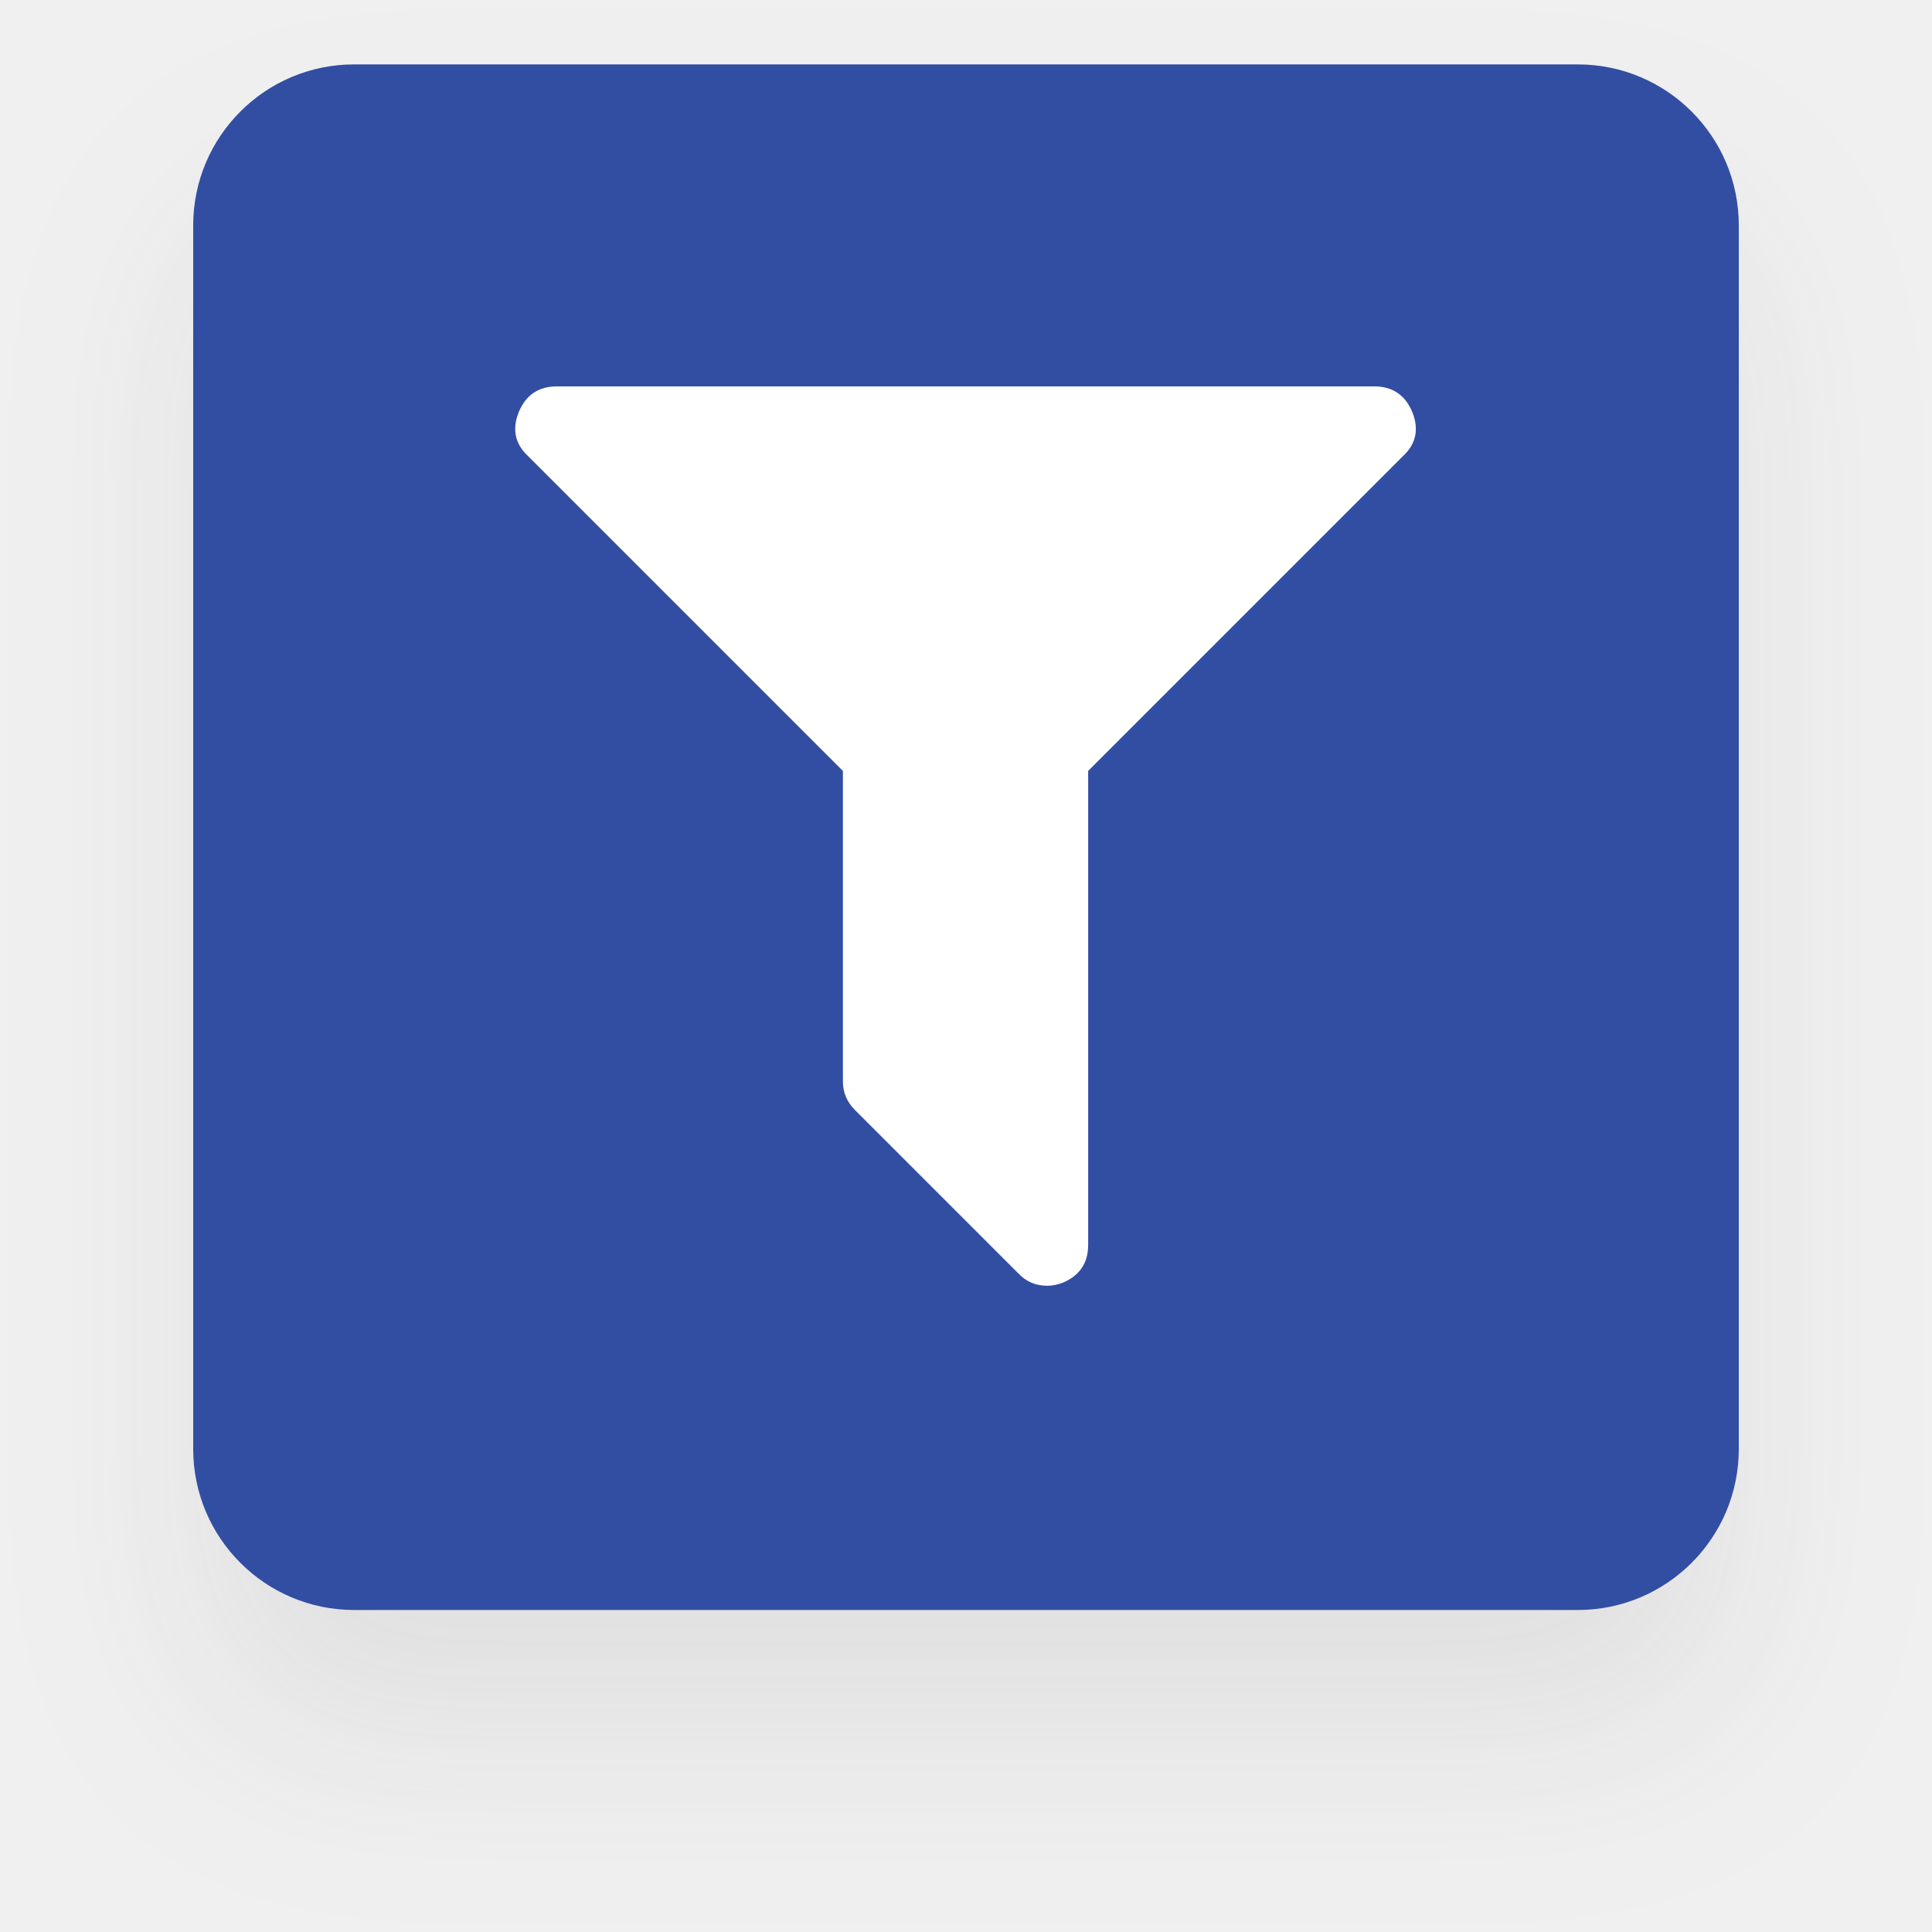
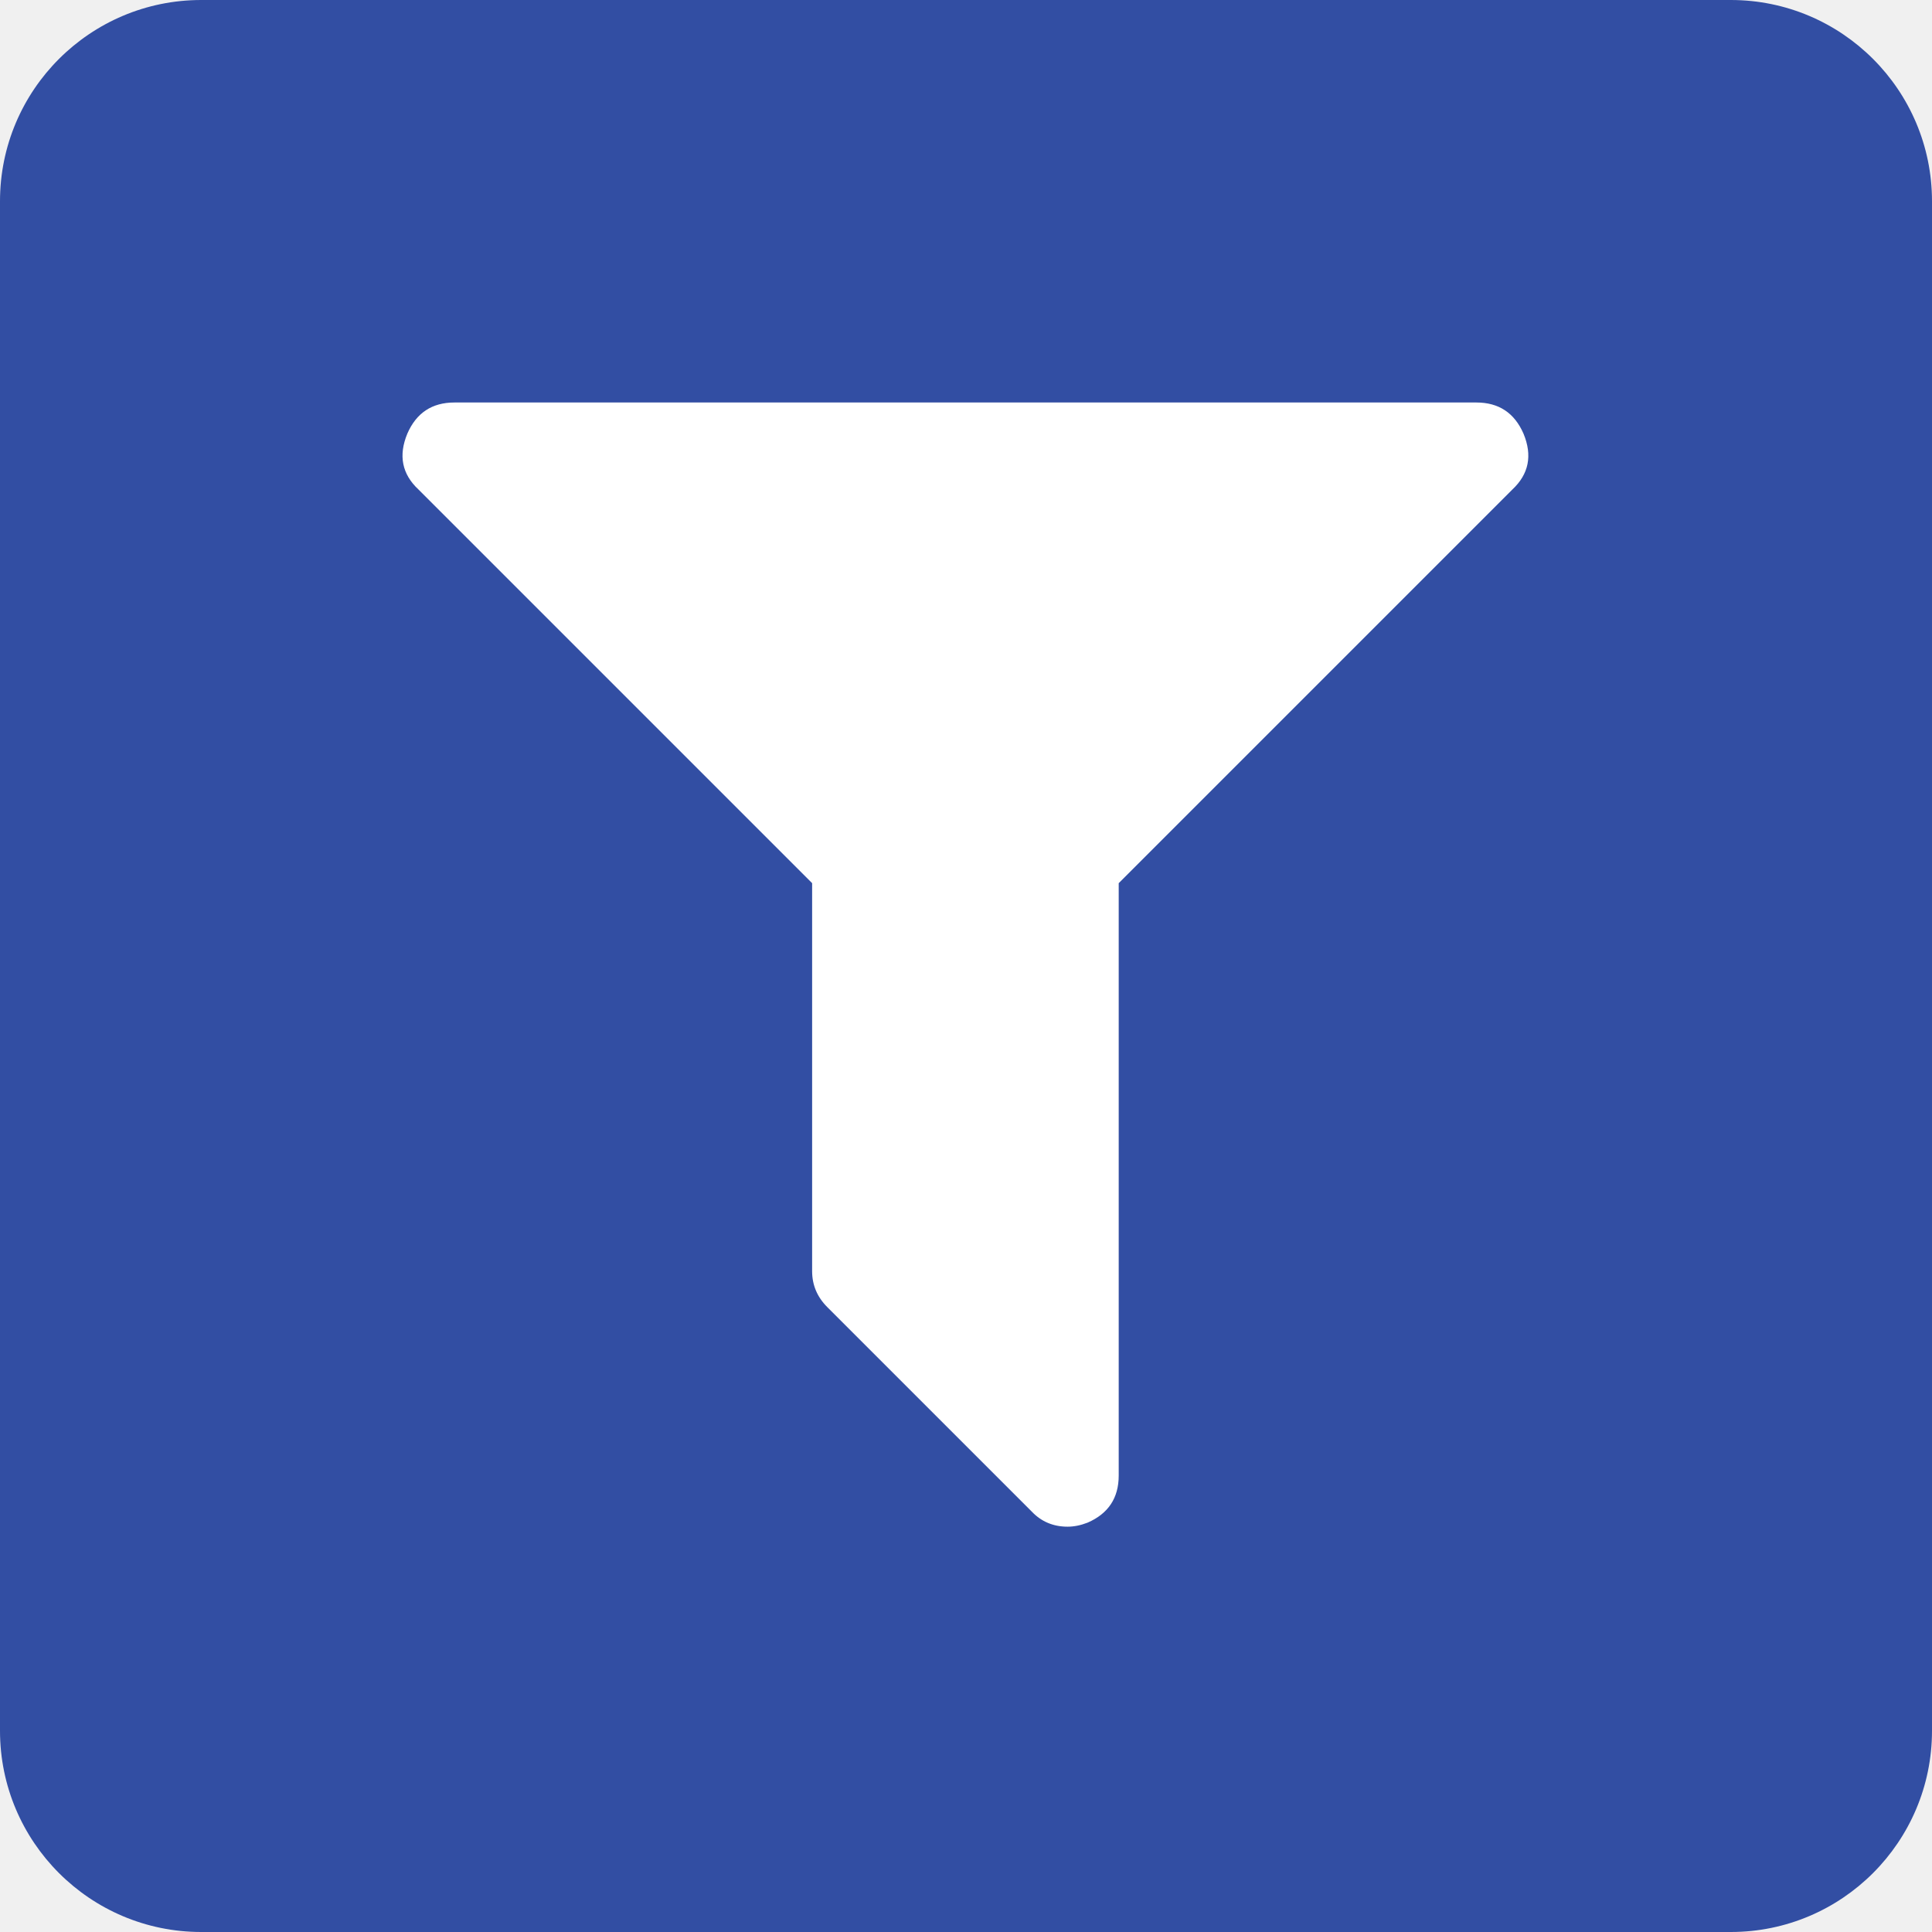
- <svg xmlns="http://www.w3.org/2000/svg" xmlns:xlink="http://www.w3.org/1999/xlink" width="60" height="60">
-   <defs>
-     <rect id="b" x="0" y="0" width="48" height="48" rx="5" />
-     <filter x="-22.9%" y="-14.6%" width="145.8%" height="145.8%" filterUnits="objectBoundingBox" id="a">
-       <feOffset dy="4" in="SourceAlpha" result="shadowOffsetOuter1" />
-       <feGaussianBlur stdDeviation="3" in="shadowOffsetOuter1" result="shadowBlurOuter1" />
-       <feColorMatrix values="0 0 0 0 0.365 0 0 0 0 0.345 0 0 0 0 0.345 0 0 0 0.1 0" in="shadowBlurOuter1" />
-     </filter>
-   </defs>
-   <g fill-rule="nonzero" fill="none">
-     <g transform="translate(6 2)">
-       <use fill="#000" filter="url(#a)" xlink:href="#b" />
-       <use fill="#324EA3" xlink:href="#b" />
-     </g>
-     <path d="M43.851 12.774c-.225-.516-.615-.774-1.17-.774H17.29c-.556 0-.946.258-1.17.774-.225.542-.133 1.005.277 1.388l9.78 9.78v9.64c0 .344.126.642.377.893l5.078 5.078c.238.251.535.377.892.377.159 0 .324-.033.496-.1.516-.224.774-.614.774-1.17V23.942l9.78-9.78c.41-.383.502-.846.277-1.388z" fill="#FFF" />
-   </g>
+ <svg xmlns="http://www.w3.org/2000/svg" width="48" height="48" viewBox="0 0 48 48" fill="none">
+   <path d="M43 0H5C2.239 0 0 2.239 0 5V43C0 45.761 2.239 48 5 48H43C45.761 48 48 45.761 48 43V5C48 2.239 45.761 0 43 0Z" fill="#324EA3" />
+   <path d="M37.851 10.774C37.626 10.258 37.236 10 36.681 10H11.29C10.734 10 10.344 10.258 10.12 10.774C9.895 11.316 9.987 11.779 10.397 12.162L20.177 21.942V31.582C20.177 31.926 20.303 32.224 20.554 32.475L25.632 37.553C25.87 37.804 26.167 37.93 26.524 37.93C26.683 37.93 26.848 37.897 27.02 37.83C27.536 37.606 27.794 37.216 27.794 36.66V21.942L37.574 12.162C37.984 11.779 38.076 11.316 37.851 10.774V10.774Z" fill="white" />
</svg>
